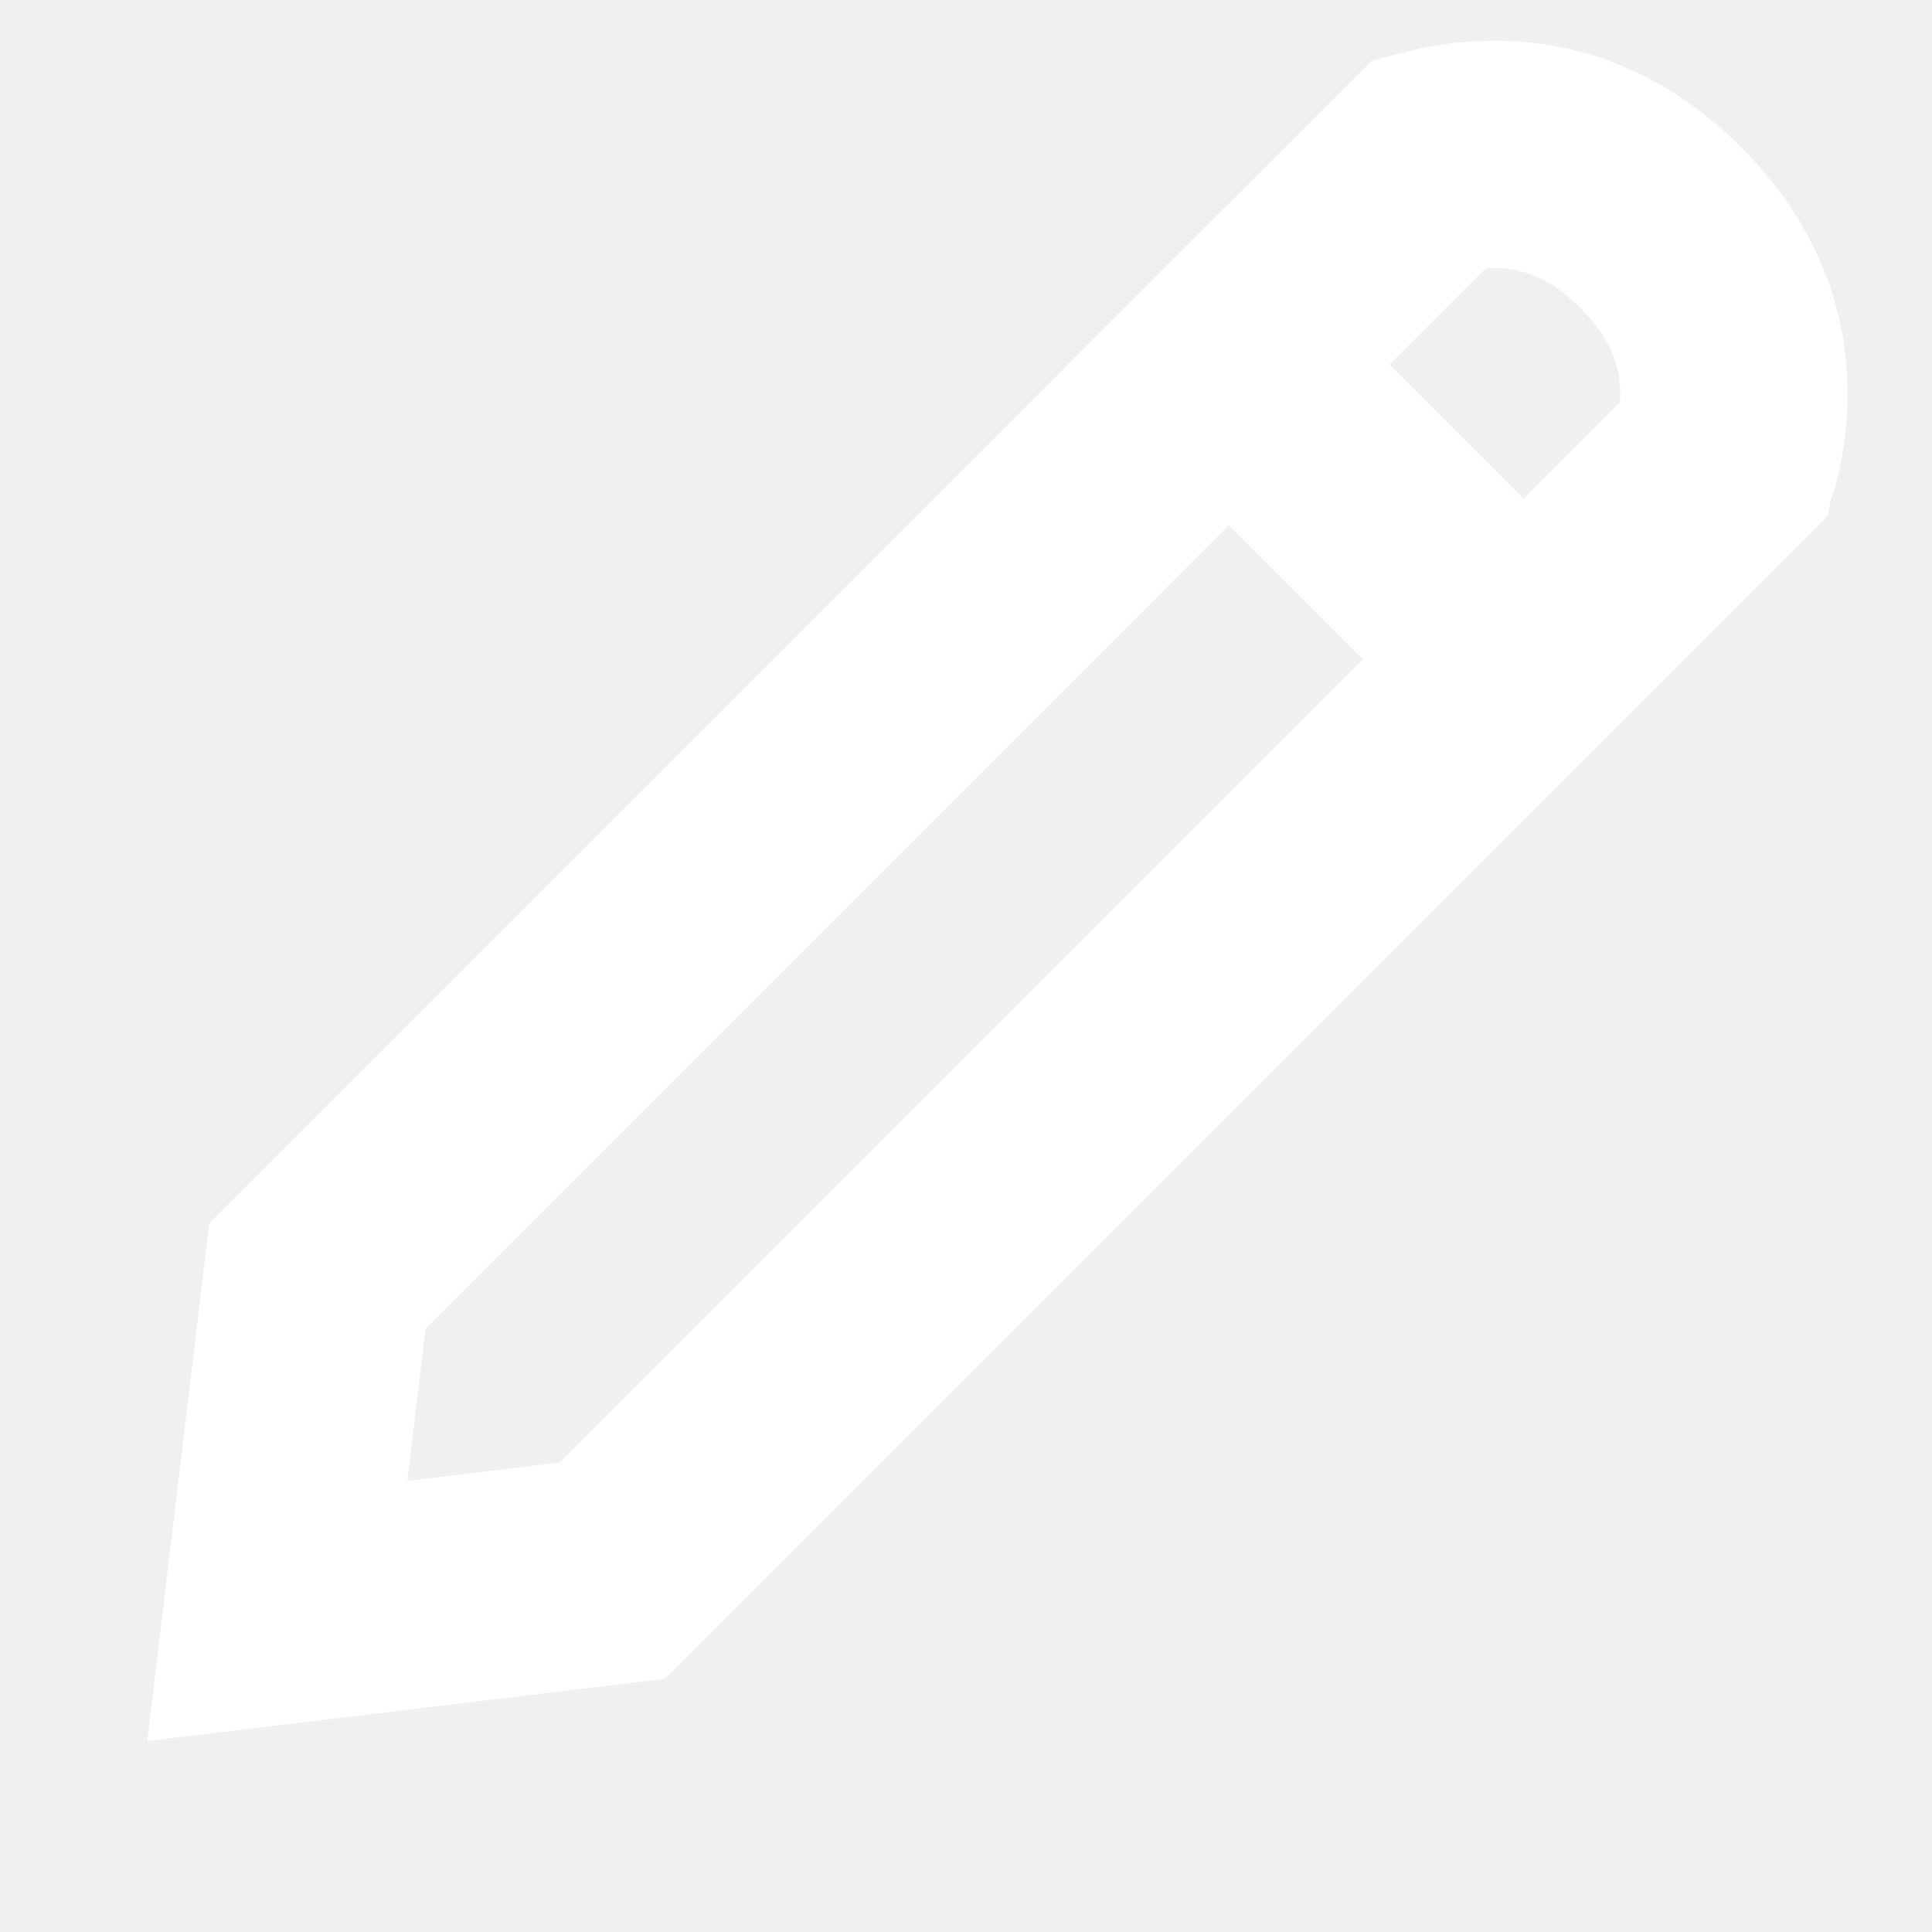
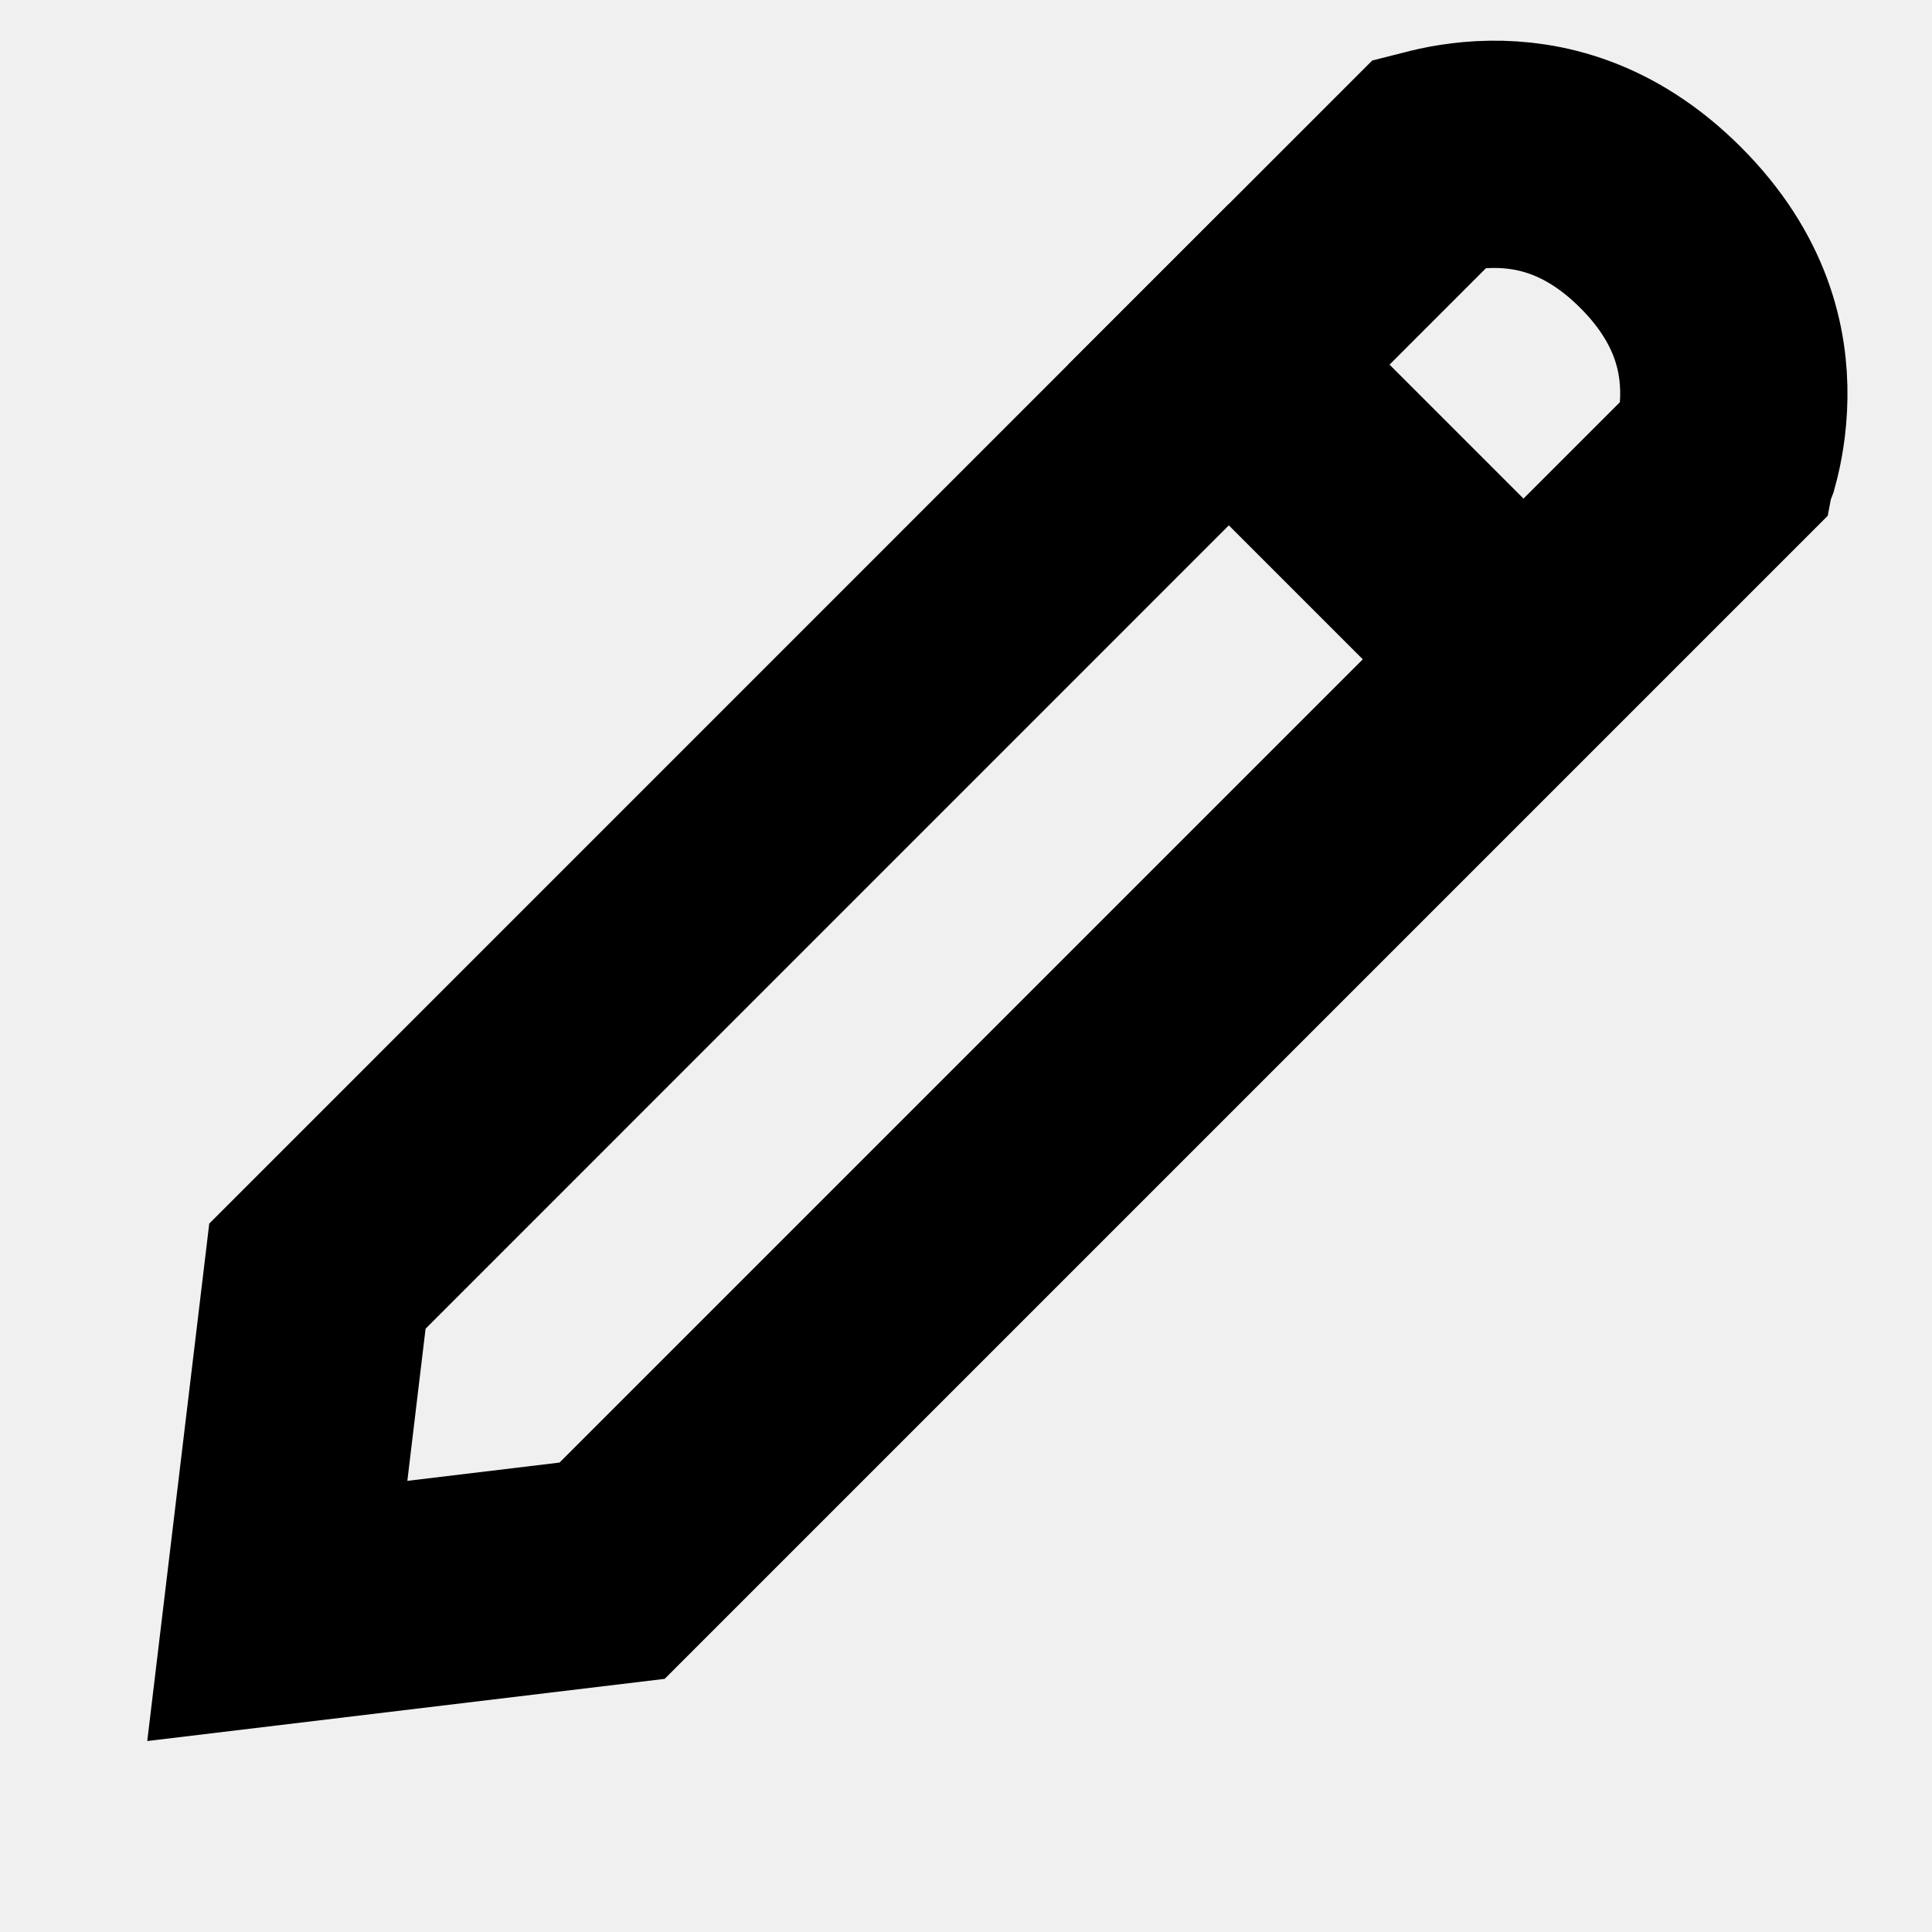
<svg xmlns="http://www.w3.org/2000/svg" width="17" height="17" viewBox="0 0 17 17" fill="none">
-   <path d="M15.18 4.027L5.386 13.821L2.44 14.175L2.793 11.229L12.587 1.434C12.591 1.433 12.596 1.432 12.6 1.431C12.726 1.397 12.908 1.361 13.122 1.358C13.529 1.353 14.072 1.462 14.612 2.002C15.153 2.543 15.262 3.086 15.256 3.493C15.253 3.707 15.218 3.889 15.184 4.014C15.182 4.019 15.181 4.023 15.18 4.027Z" stroke="white" stroke-width="2" stroke-linecap="round" />
-   <path d="M10.106 2.502L13.922 6.318" stroke="white" stroke-width="2" />
+   <path d="M15.18 4.027L5.386 13.821L2.44 14.175L2.793 11.229L12.587 1.434C12.591 1.433 12.596 1.432 12.6 1.431C12.726 1.397 12.908 1.361 13.122 1.358C13.529 1.353 14.072 1.462 14.612 2.002C15.153 2.543 15.262 3.086 15.256 3.493C15.253 3.707 15.218 3.889 15.184 4.014C15.182 4.019 15.181 4.023 15.18 4.027Z" stroke="black" stroke-width="2" stroke-linecap="round" />
+   <path d="M10.106 2.502L13.922 6.318" stroke="black" stroke-width="2" />
</svg>
